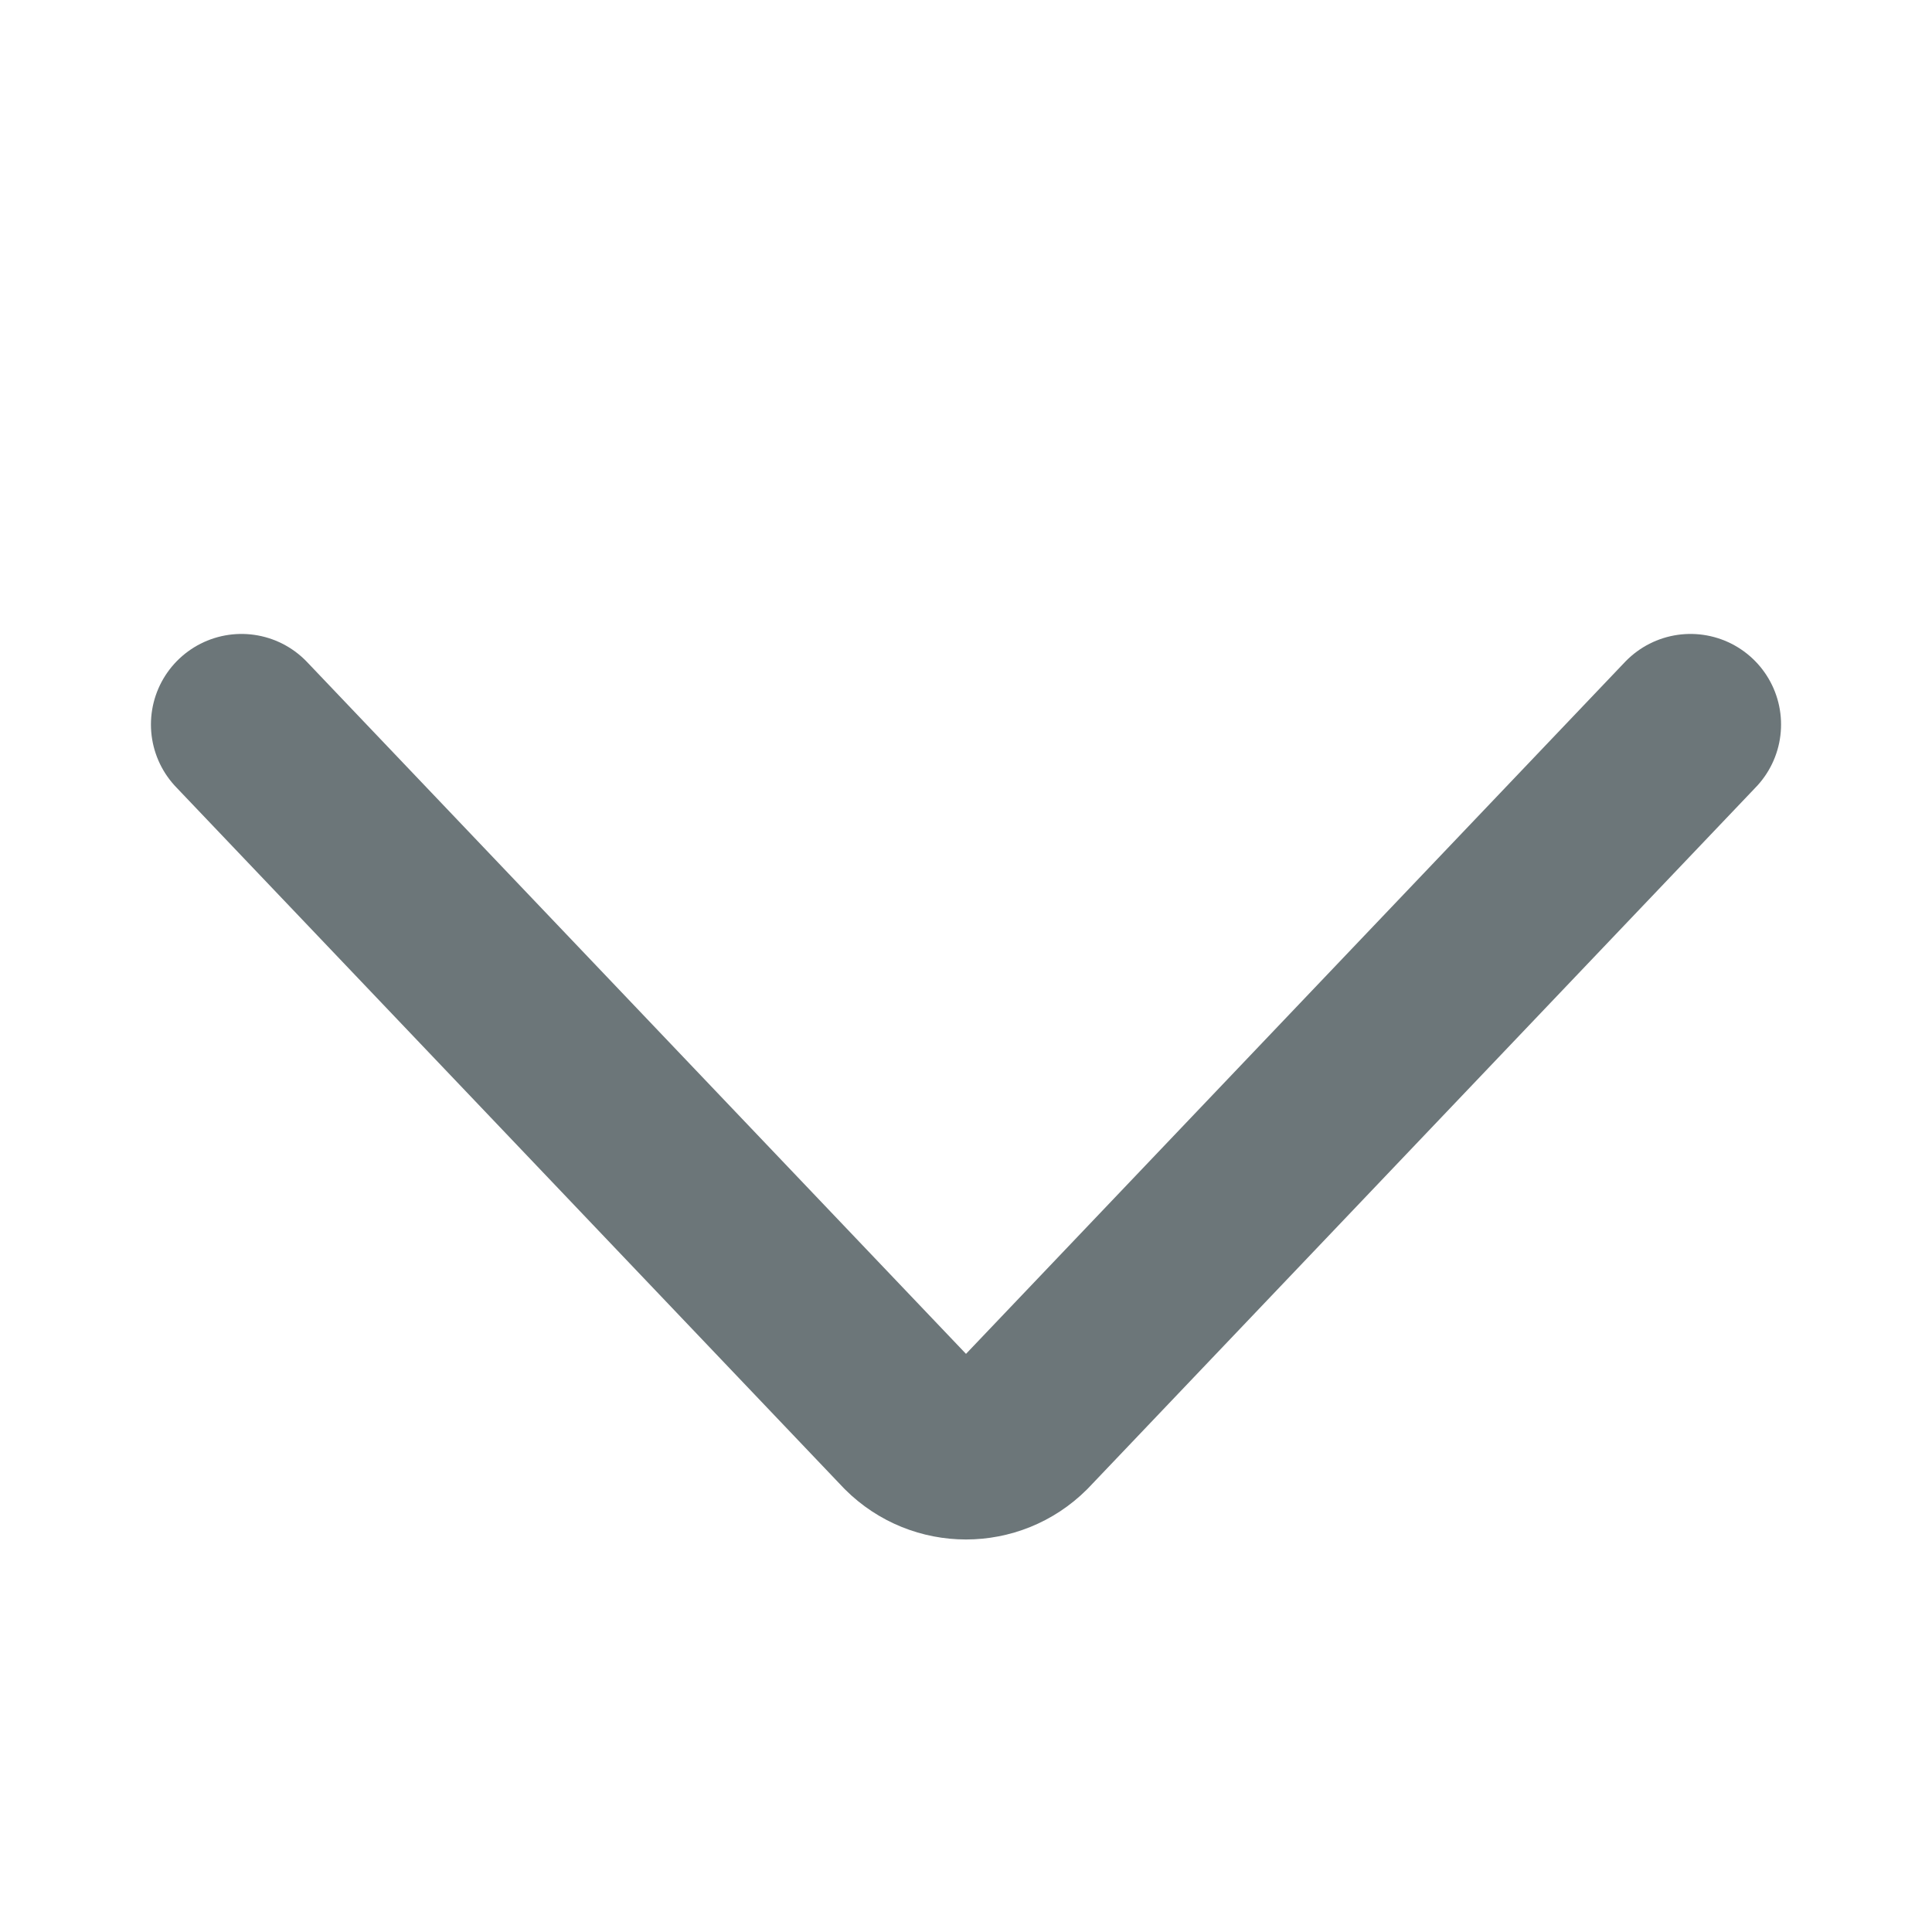
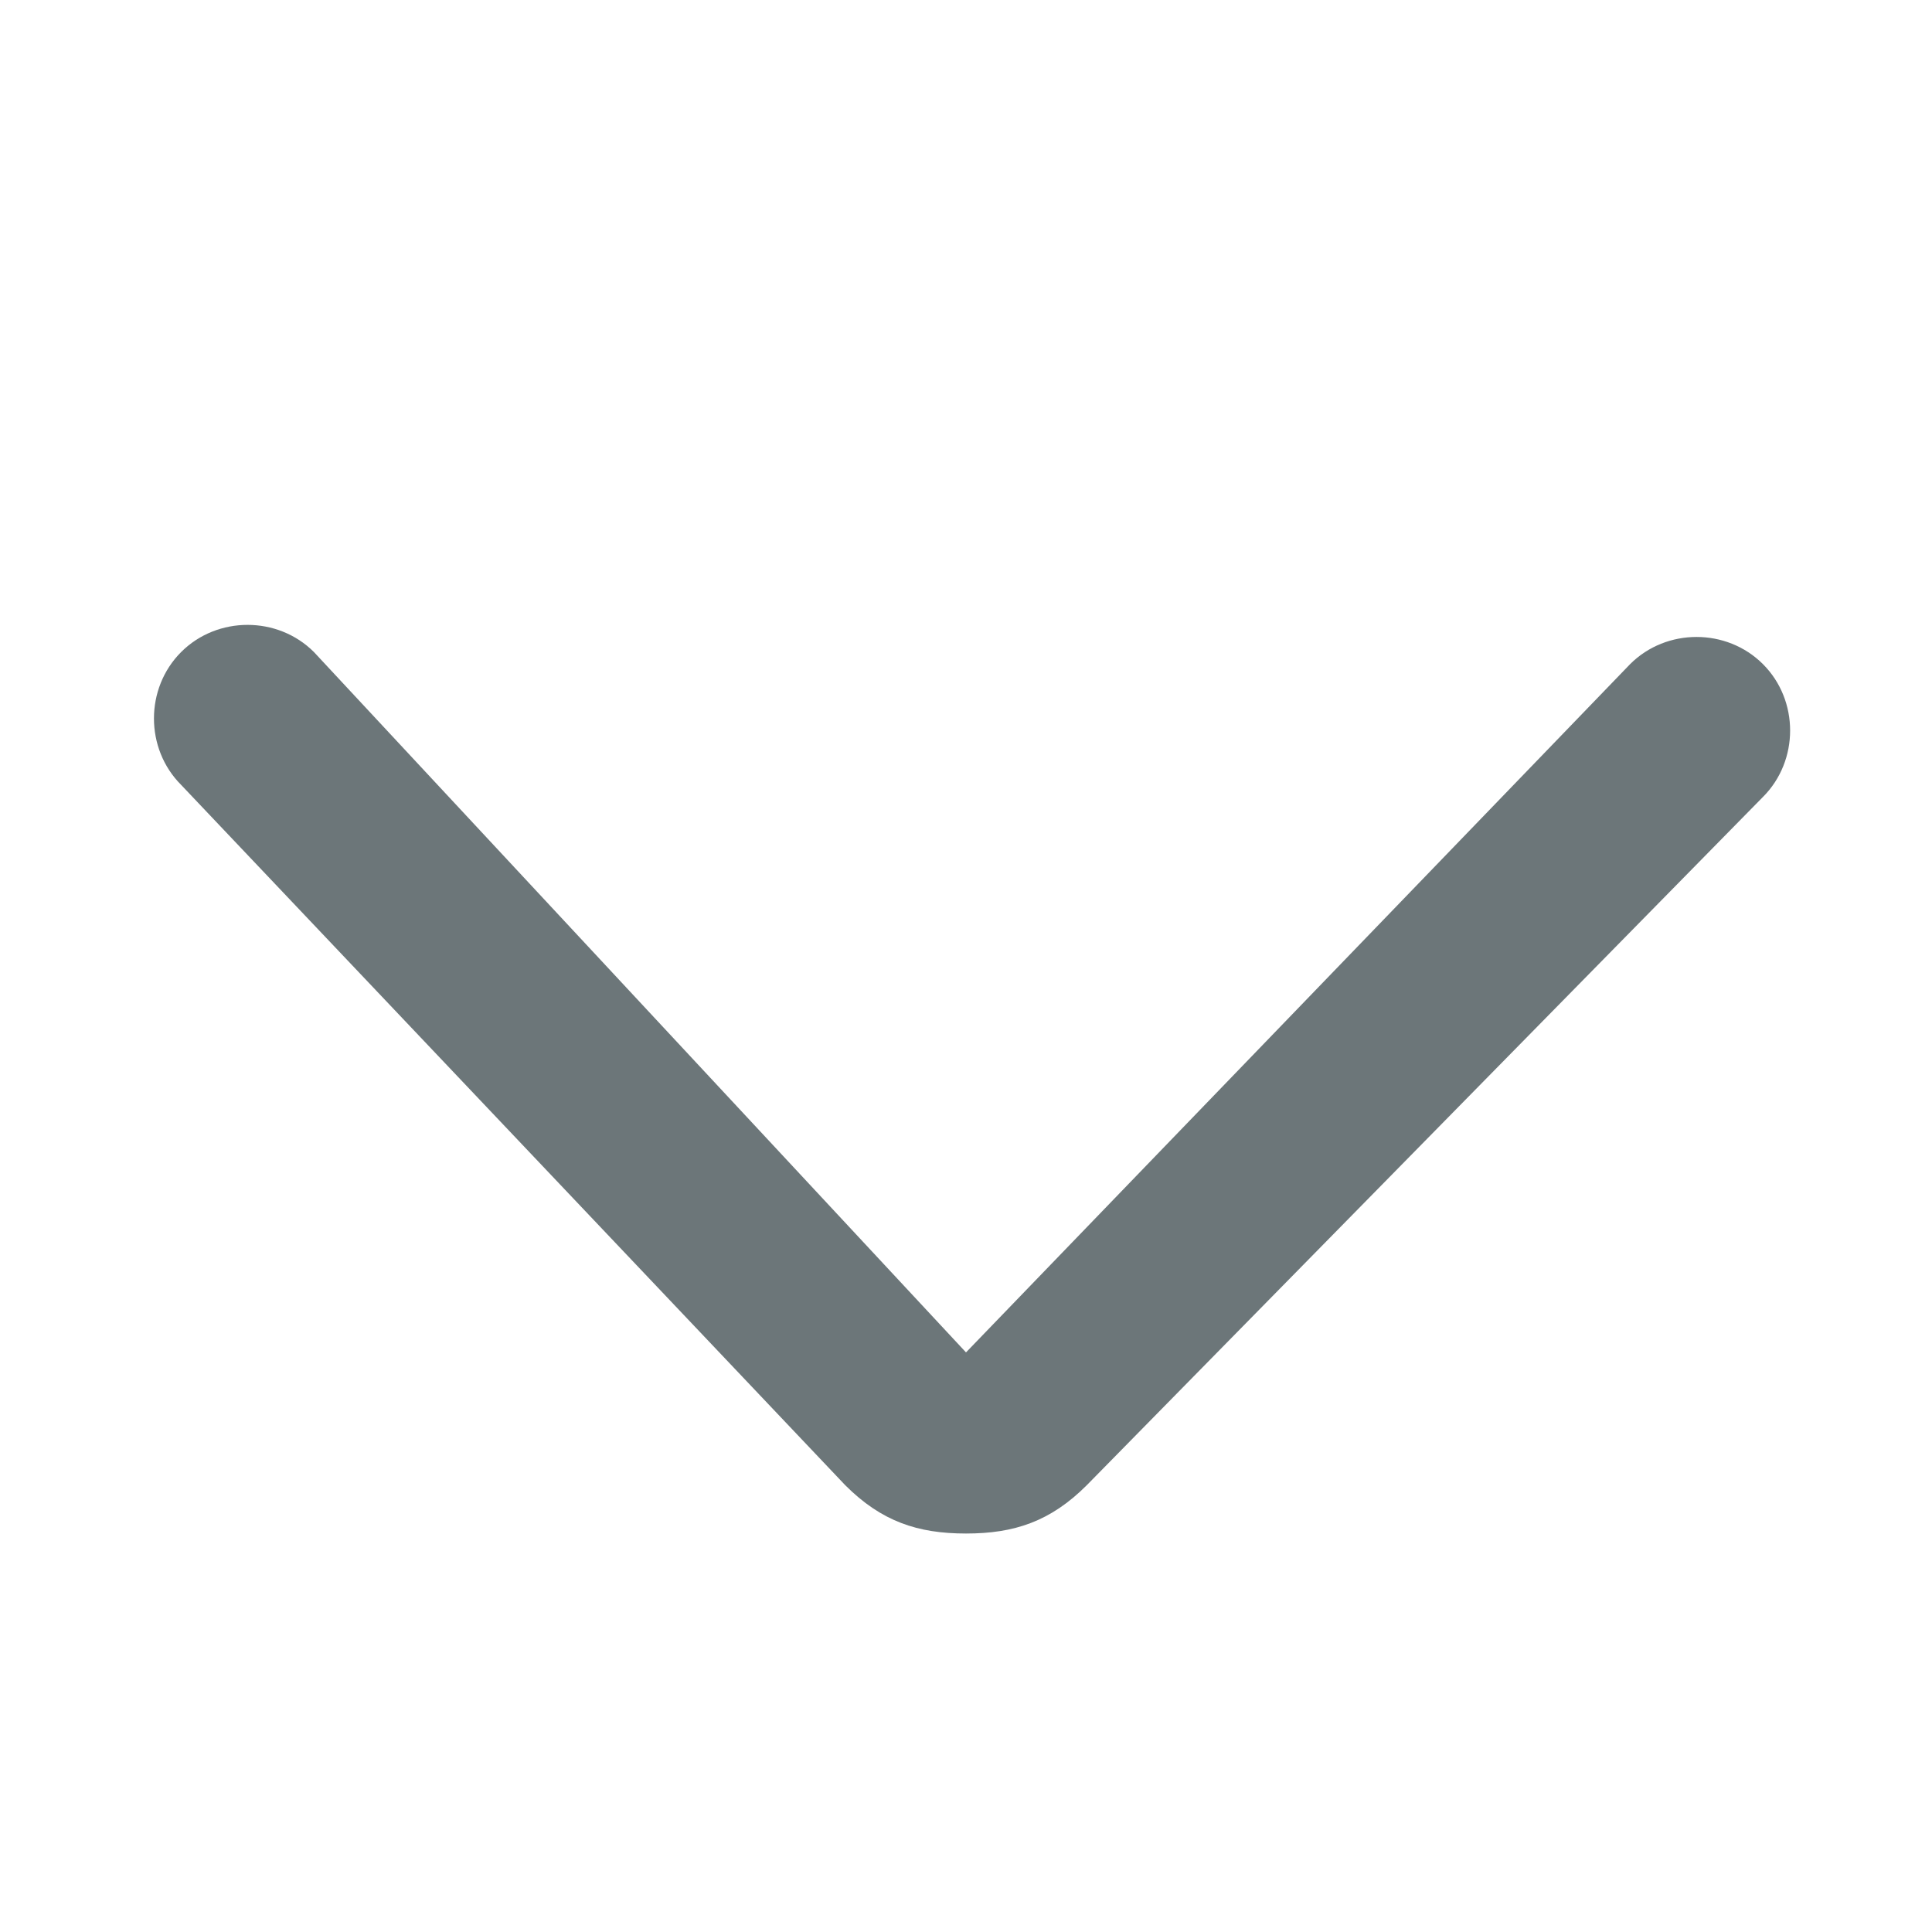
- <svg xmlns="http://www.w3.org/2000/svg" width="16" height="16" fill="none" viewBox="0 0 16 16">
-   <path stroke="#6C7679" stroke-linecap="round" stroke-linejoin="round" stroke-width="1.5" d="m2 6 5.528 5.804a.668.668 0 0 0 .944 0L14 6" />
+ <svg xmlns="http://www.w3.org/2000/svg" version="1.1" id="Layer_1" x="0px" y="0px" viewBox="0 0 16 16" style="enable-background:new 0 0 16 16;" xml:space="preserve">
+   <style type="text/css">
+ 	.st0{fill:#6C7679;}
+ </style>
+   <g>
+     <path class="st0" d="M8,12.7c-0.4,0-0.7-0.1-1-0.4L1.5,6.5c-0.3-0.3-0.3-0.8,0-1.1c0.3-0.3,0.8-0.3,1.1,0L8,11.2l5.5-5.7   c0.3-0.3,0.8-0.3,1.1,0c0.3,0.3,0.3,0.8,0,1.1L9,12.3C8.7,12.6,8.4,12.7,8,12.7z" />
+   </g>
</svg>
